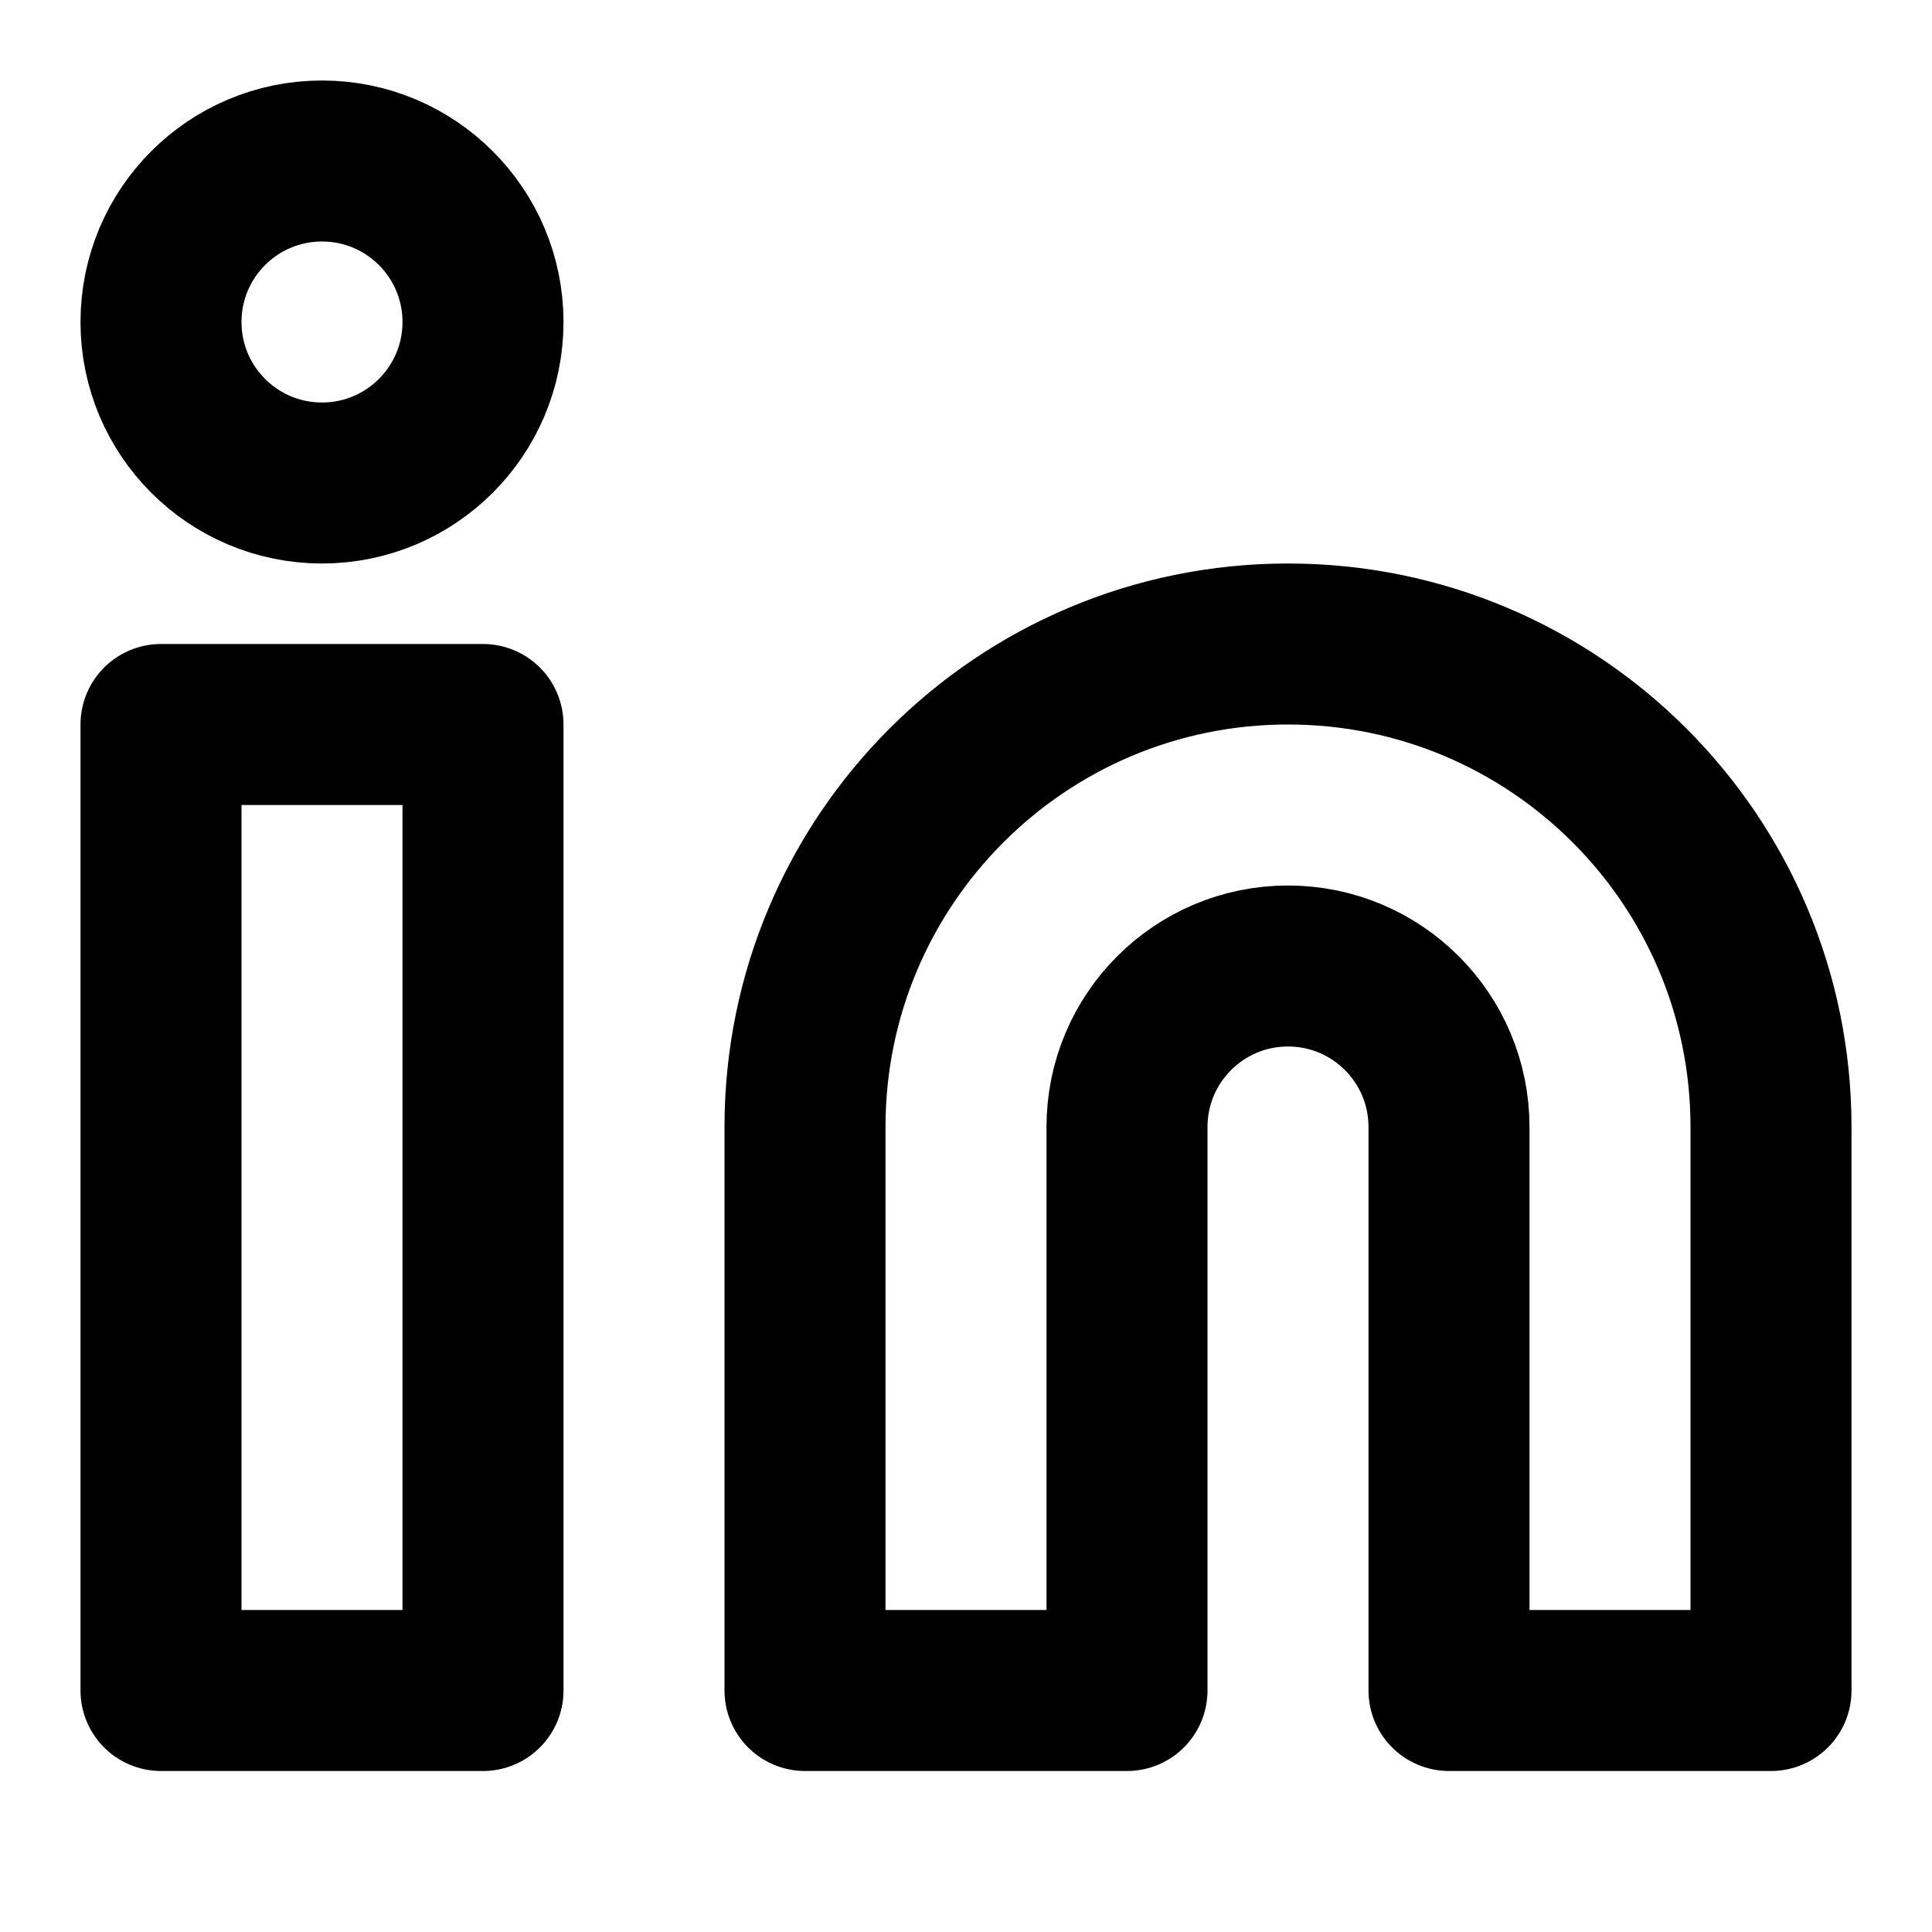
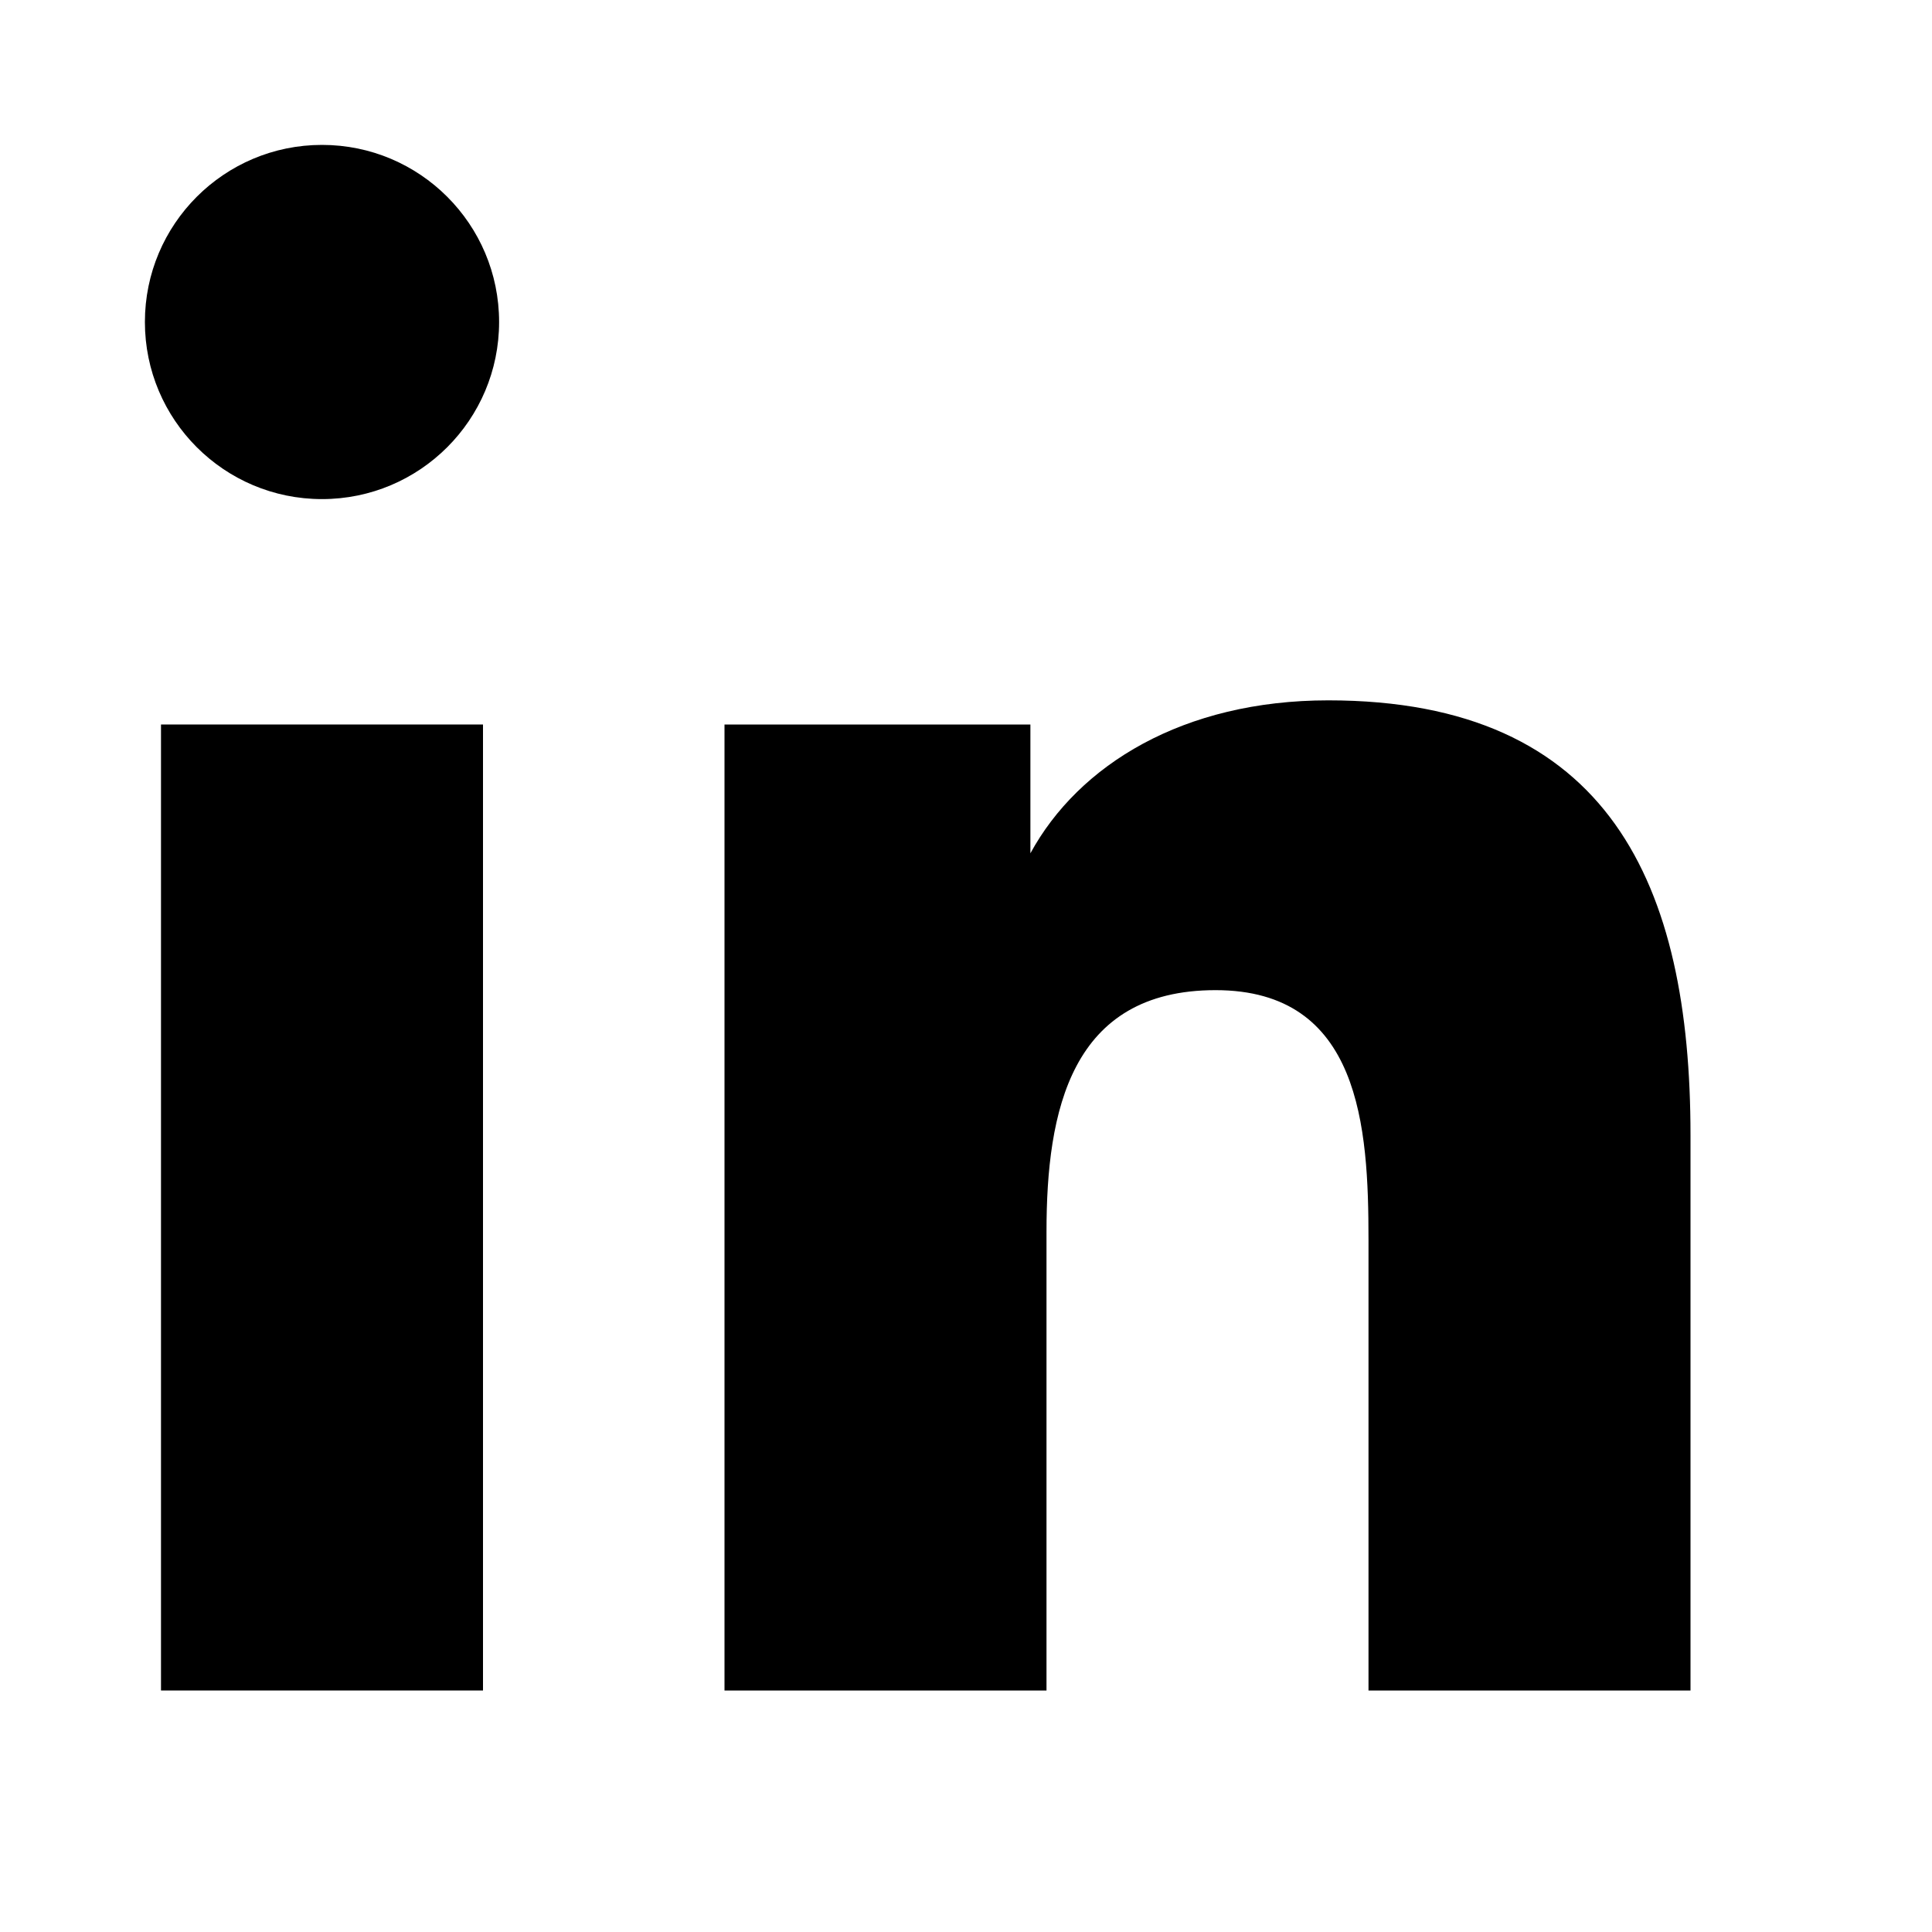
- <svg xmlns="http://www.w3.org/2000/svg" width="24" height="24" viewBox="0 0 24 24" fill="none" stroke="currentColor" stroke-width="2" stroke-linecap="round" stroke-linejoin="round" class="lucide lucide-linkedin-icon lucide-linkedin">
-   <path d="M16 8a6 6 0 0 1 6 6v7h-4v-7a2 2 0 0 0-2-2 2 2 0 0 0-2 2v7h-4v-7a6 6 0 0 1 6-6z" />
-   <rect width="4" height="12" x="2" y="9" />
-   <circle cx="4" cy="4" r="2" />
+ <svg xmlns="http://www.w3.org/2000/svg" width="24" height="24" viewBox="0 0 24 24" fill="currentColor">
+   <path d="M2 9h4v12H2z" />
+   <circle cx="4" cy="4" r="2.2" />
+   <path d="M9 9h3.8v1.6c.6-1.1 1.9-1.9 3.7-1.9 3.5 0 4.5 2.3 4.5 5.4V21h-4v-5.6c0-1.4-.1-3.1-1.9-3.1s-2.1 1.5-2.1 3V21H9z" />
</svg>
